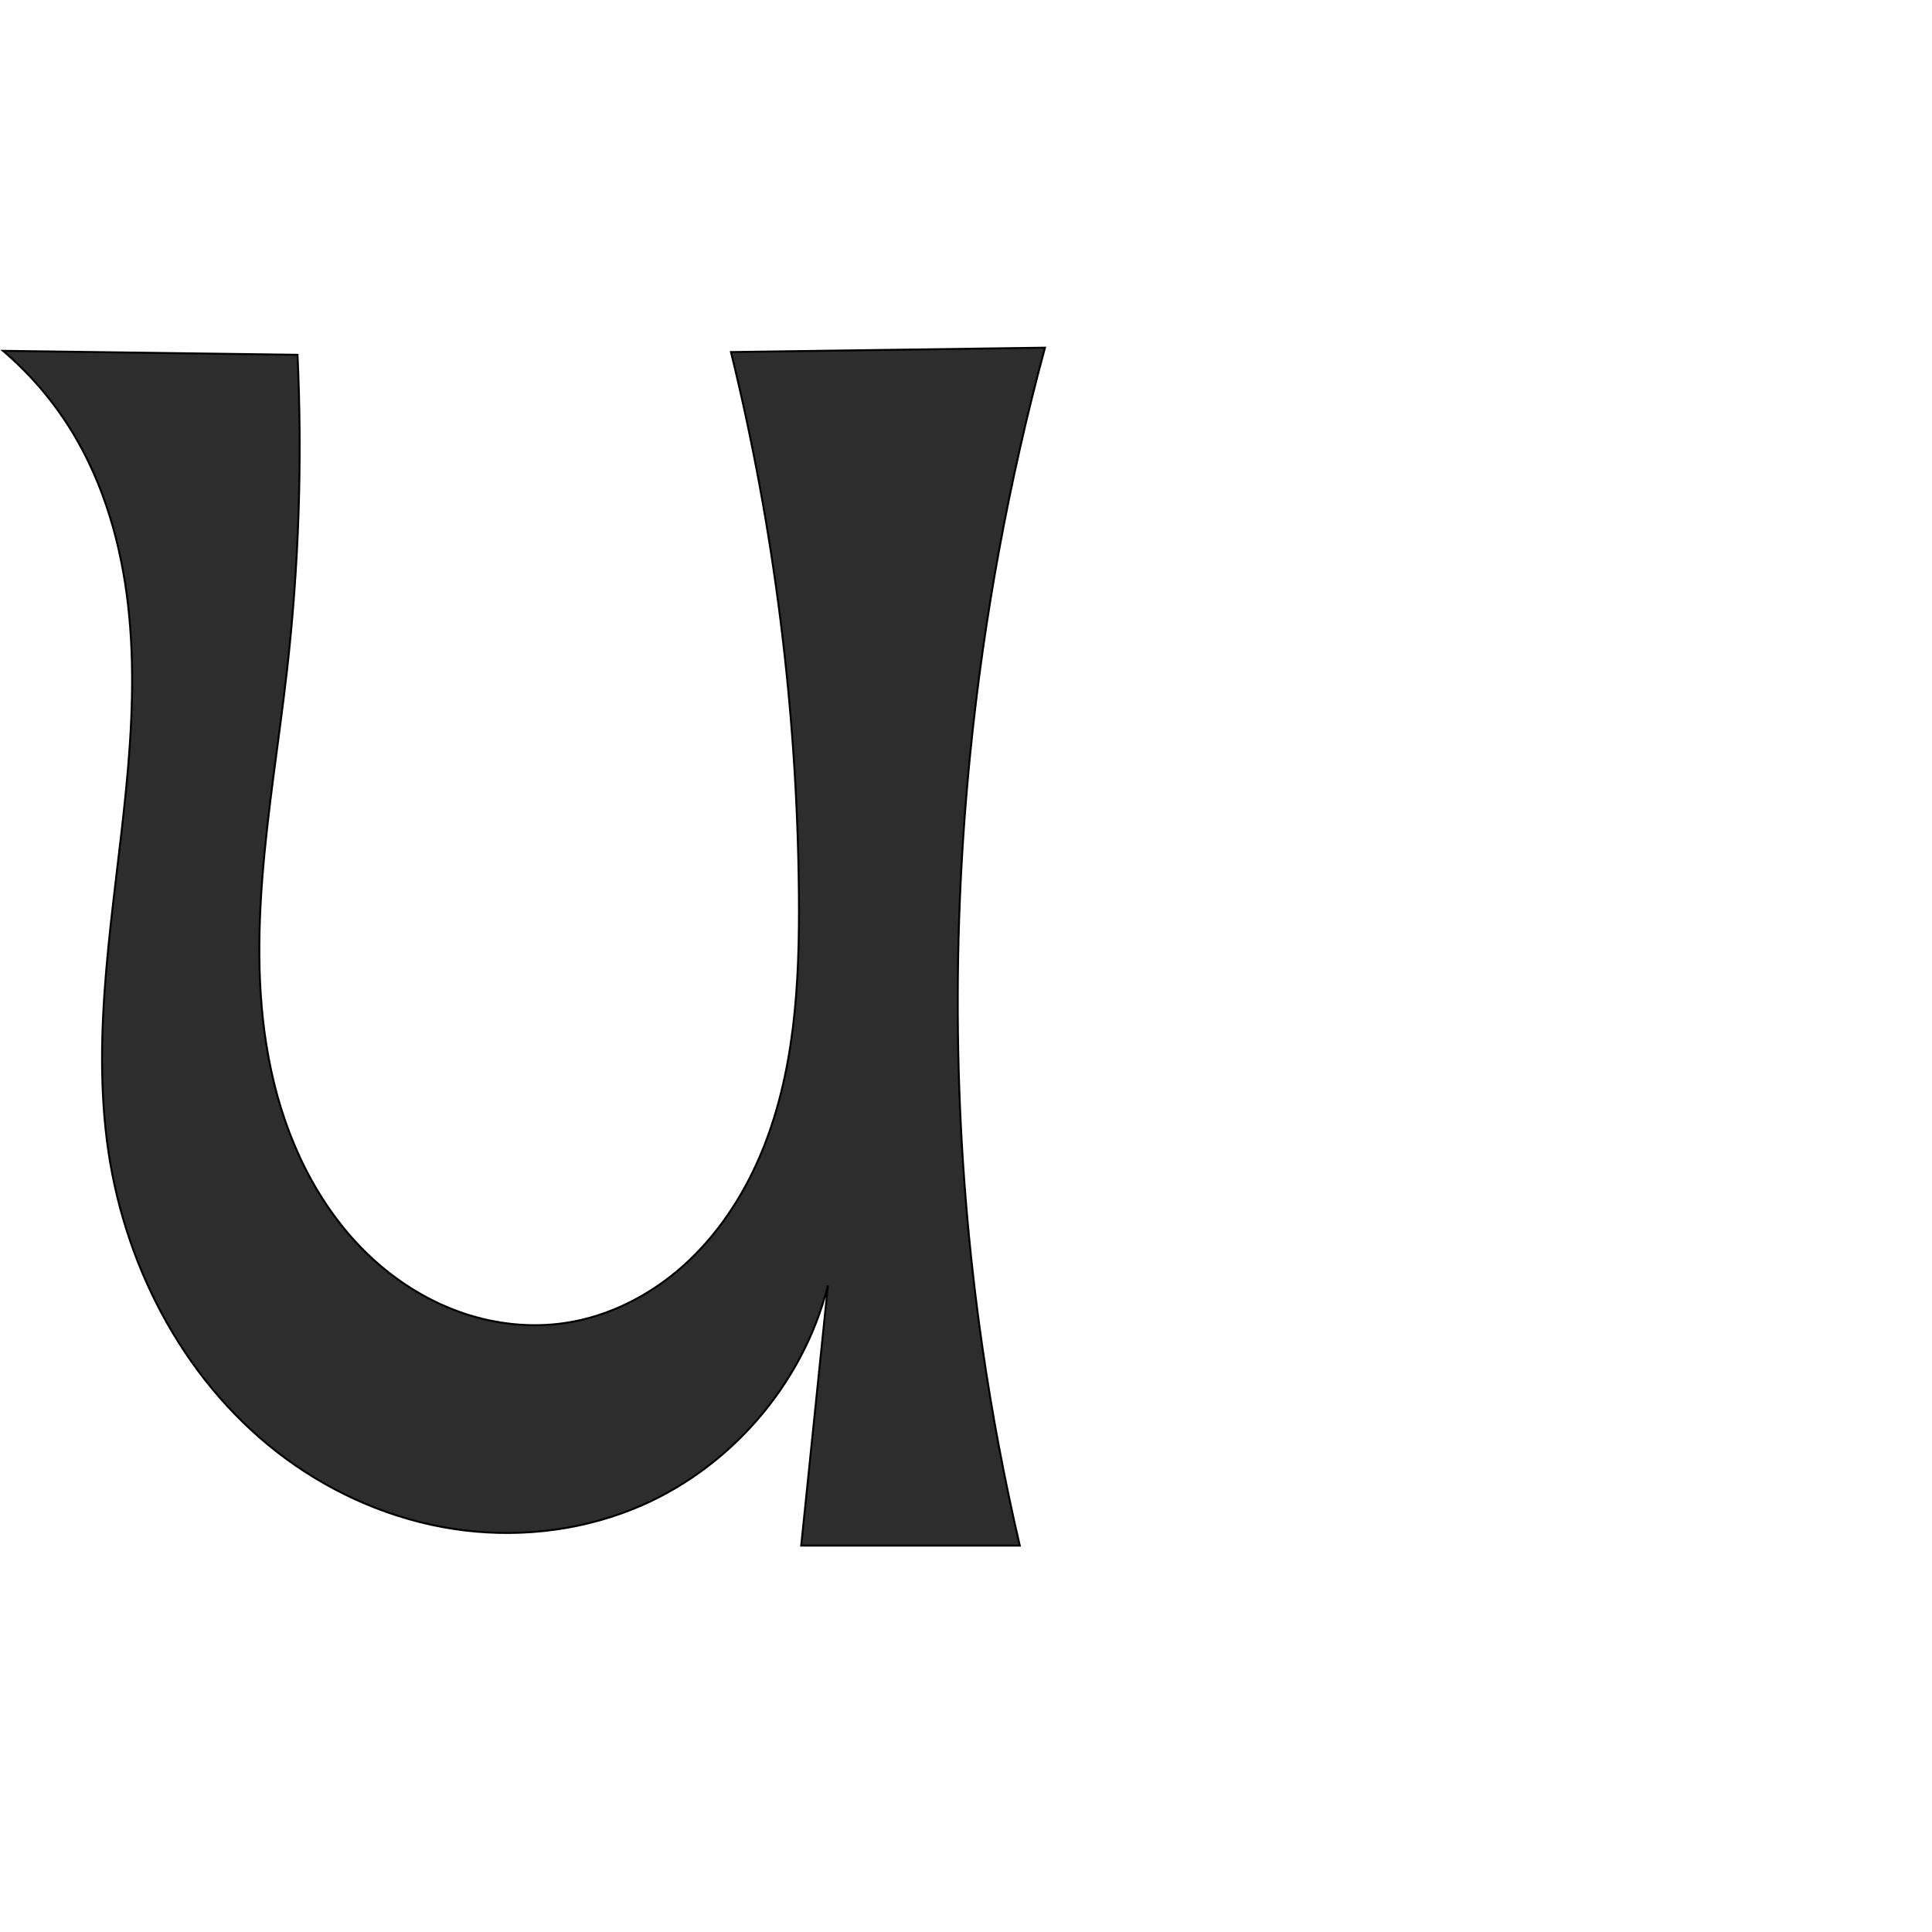
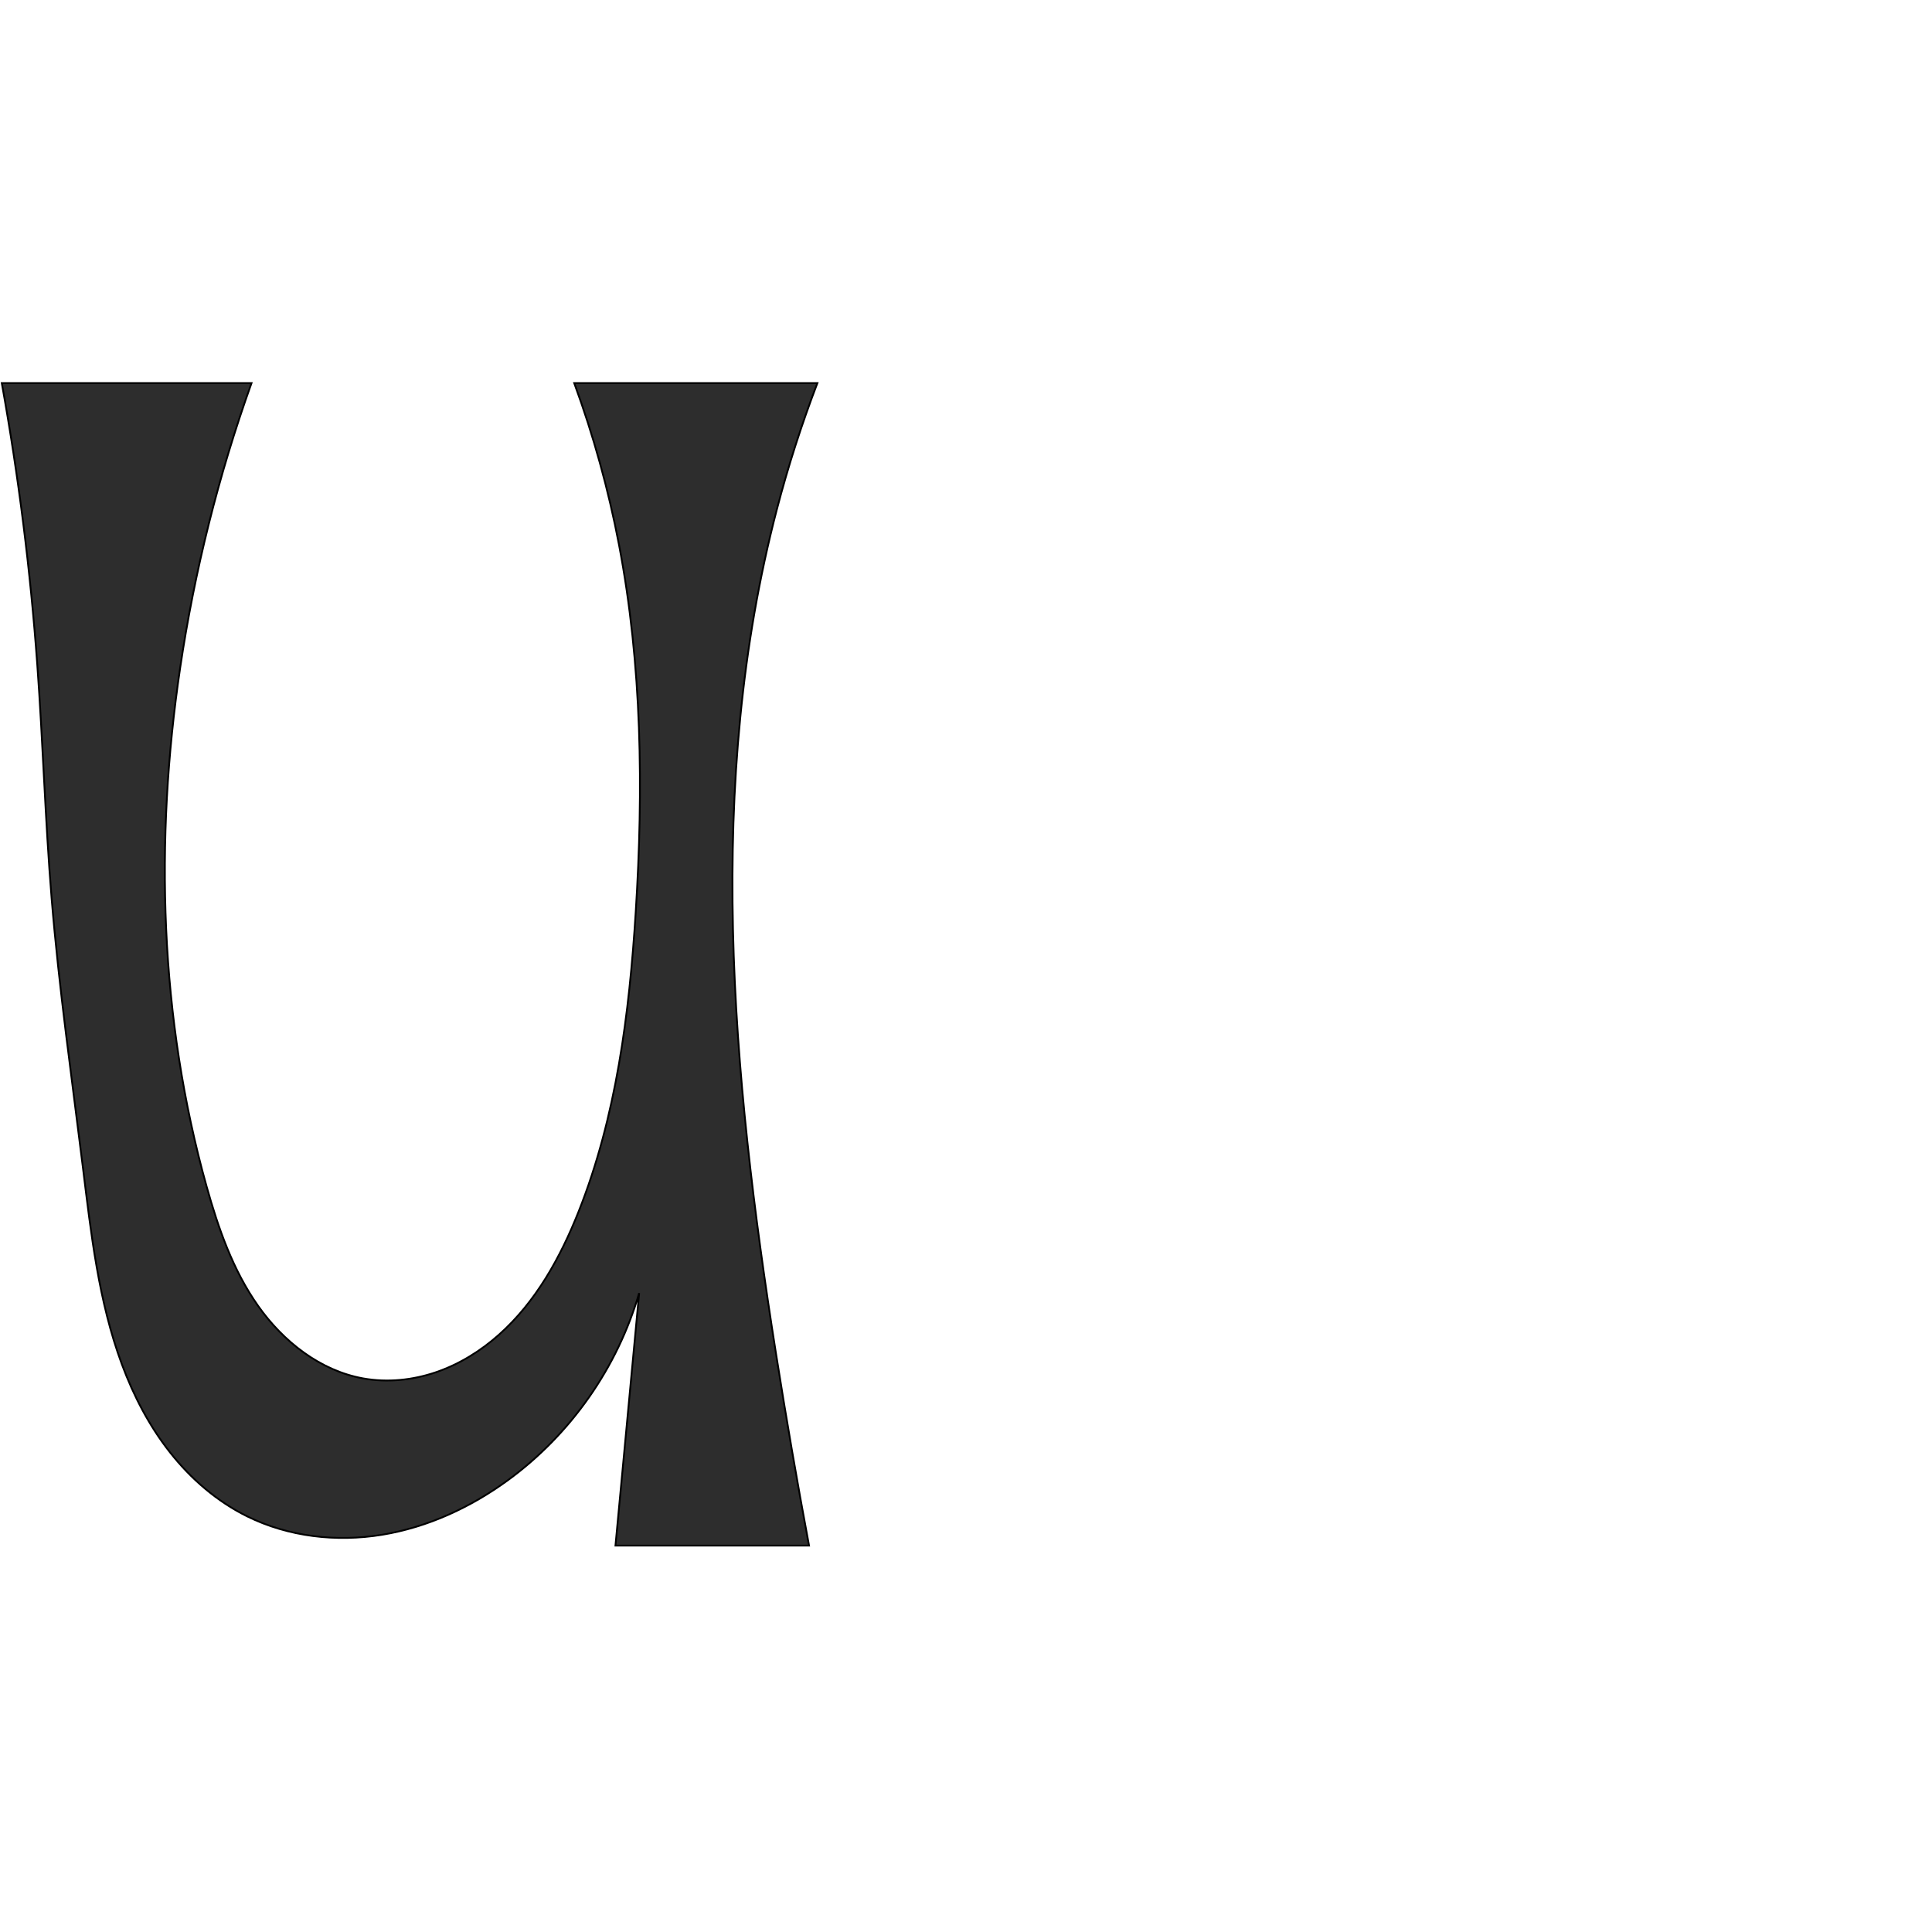
<svg xmlns="http://www.w3.org/2000/svg" xml:space="preserve" width="1000" height="1000" version="1.1" style="clip-rule:evenodd;fill-rule:evenodd;image-rendering:optimizeQuality;shape-rendering:geometricPrecision;text-rendering:geometricPrecision" viewBox="0 0 1000 1000" id="svg10">
  <defs id="defs4">
    <style type="text/css" id="style2">
   
    .fil0 {fill:#EF7F1A;fill-rule:nonzero}
   
  </style>
  </defs>
-   <path style="fill:#2d2d2d;stroke:#000000;stroke-width:1px;stroke-linecap:butt;stroke-linejoin:miter;stroke-opacity:1" d="m 1.579,181.586 152.418,2.055 c 2.544,54.686 0.696,109.575 -5.521,163.966 -8.117,71.02 -23.588,143.604 -6.613,213.041 8.488,34.719 25.498,67.998 52.081,91.889 13.292,11.945 28.87,21.427 45.792,27.169 16.923,5.742 35.192,7.694 52.867,5.054 22.829,-3.409 44.218,-14.44 61.383,-29.872 17.165,-15.433 30.217,-35.131 39.315,-56.345 18.197,-42.427 20.639,-89.814 20.21,-135.976 -0.876,-94.386 -12.7,-188.665 -35.161,-280.343 l 162.524,-2.269 c -18.582,68.74 -31.526,139.004 -38.658,209.853 -10.3,102.317 -8.446,205.899 6.292,307.672 4.985,34.427 11.438,68.642 19.336,102.52 H 414.698 l 13.846,-134.693 c -12.897,51.697 -51.782,96.204 -101.28,115.925 -29.232,11.646 -61.642,14.898 -92.741,10.099 -31.098,-4.799 -60.839,-17.556 -86.245,-36.121 -50.812,-37.131 -82.953,-96.871 -92.148,-159.129 -9.214,-62.388 3.128,-125.63 9.219,-188.4 3.045,-31.385 4.521,-63.086 0.949,-94.415 C 62.725,281.937 53.94,250.865 37.59,223.903 27.944,207.998 15.736,193.652 1.579,181.586 Z" id="path847" />
+   <path style="fill:#2d2d2d;stroke:#000000;stroke-width:0.927px;stroke-linecap:butt;stroke-linejoin:miter;stroke-opacity:1" d="M 0.917,198.266 H 130.198 c -17.102,47.774 -29.497,97.231 -36.948,147.424 -13.249,89.261 -10.647,181.478 13.682,268.375 6.087,21.742 13.677,43.437 26.692,61.887 13.015,18.45 32.123,33.505 54.343,37.508 12.552,2.261 25.648,0.918 37.715,-3.211 12.067,-4.129 23.119,-10.988 32.644,-19.469 19.051,-16.962 31.748,-39.971 41.164,-63.677 19.512,-49.126 26.24,-102.359 29.565,-155.113 4,-63.457 3.281,-127.59 -8.663,-190.04 -5.444,-28.461 -13.205,-56.479 -23.182,-83.685 l 125.876,0.017 c -8.175,21.367 -15.177,43.182 -20.965,65.315 -37.121,141.934 -23.346,291.996 -0.483,436.912 5.244,33.241 10.953,66.408 17.123,99.49 H 318.562 L 330.823,669.288 c -11.202,38.572 -35.499,73.214 -67.952,96.881 -19.296,14.072 -41.571,24.375 -65.14,28.228 -23.57,3.853 -48.444,1.041 -69.847,-9.554 C 112.295,777.125 98.813,765.463 88.042,751.805 77.27,738.146 69.148,722.518 63.097,706.209 50.996,673.592 47.145,638.603 42.883,604.075 37.159,557.706 30.521,511.426 26.707,464.861 23.406,424.571 22.224,384.135 19.284,343.817 15.727,295.022 9.593,246.415 0.917,198.266 Z" id="path847" />
</svg>
